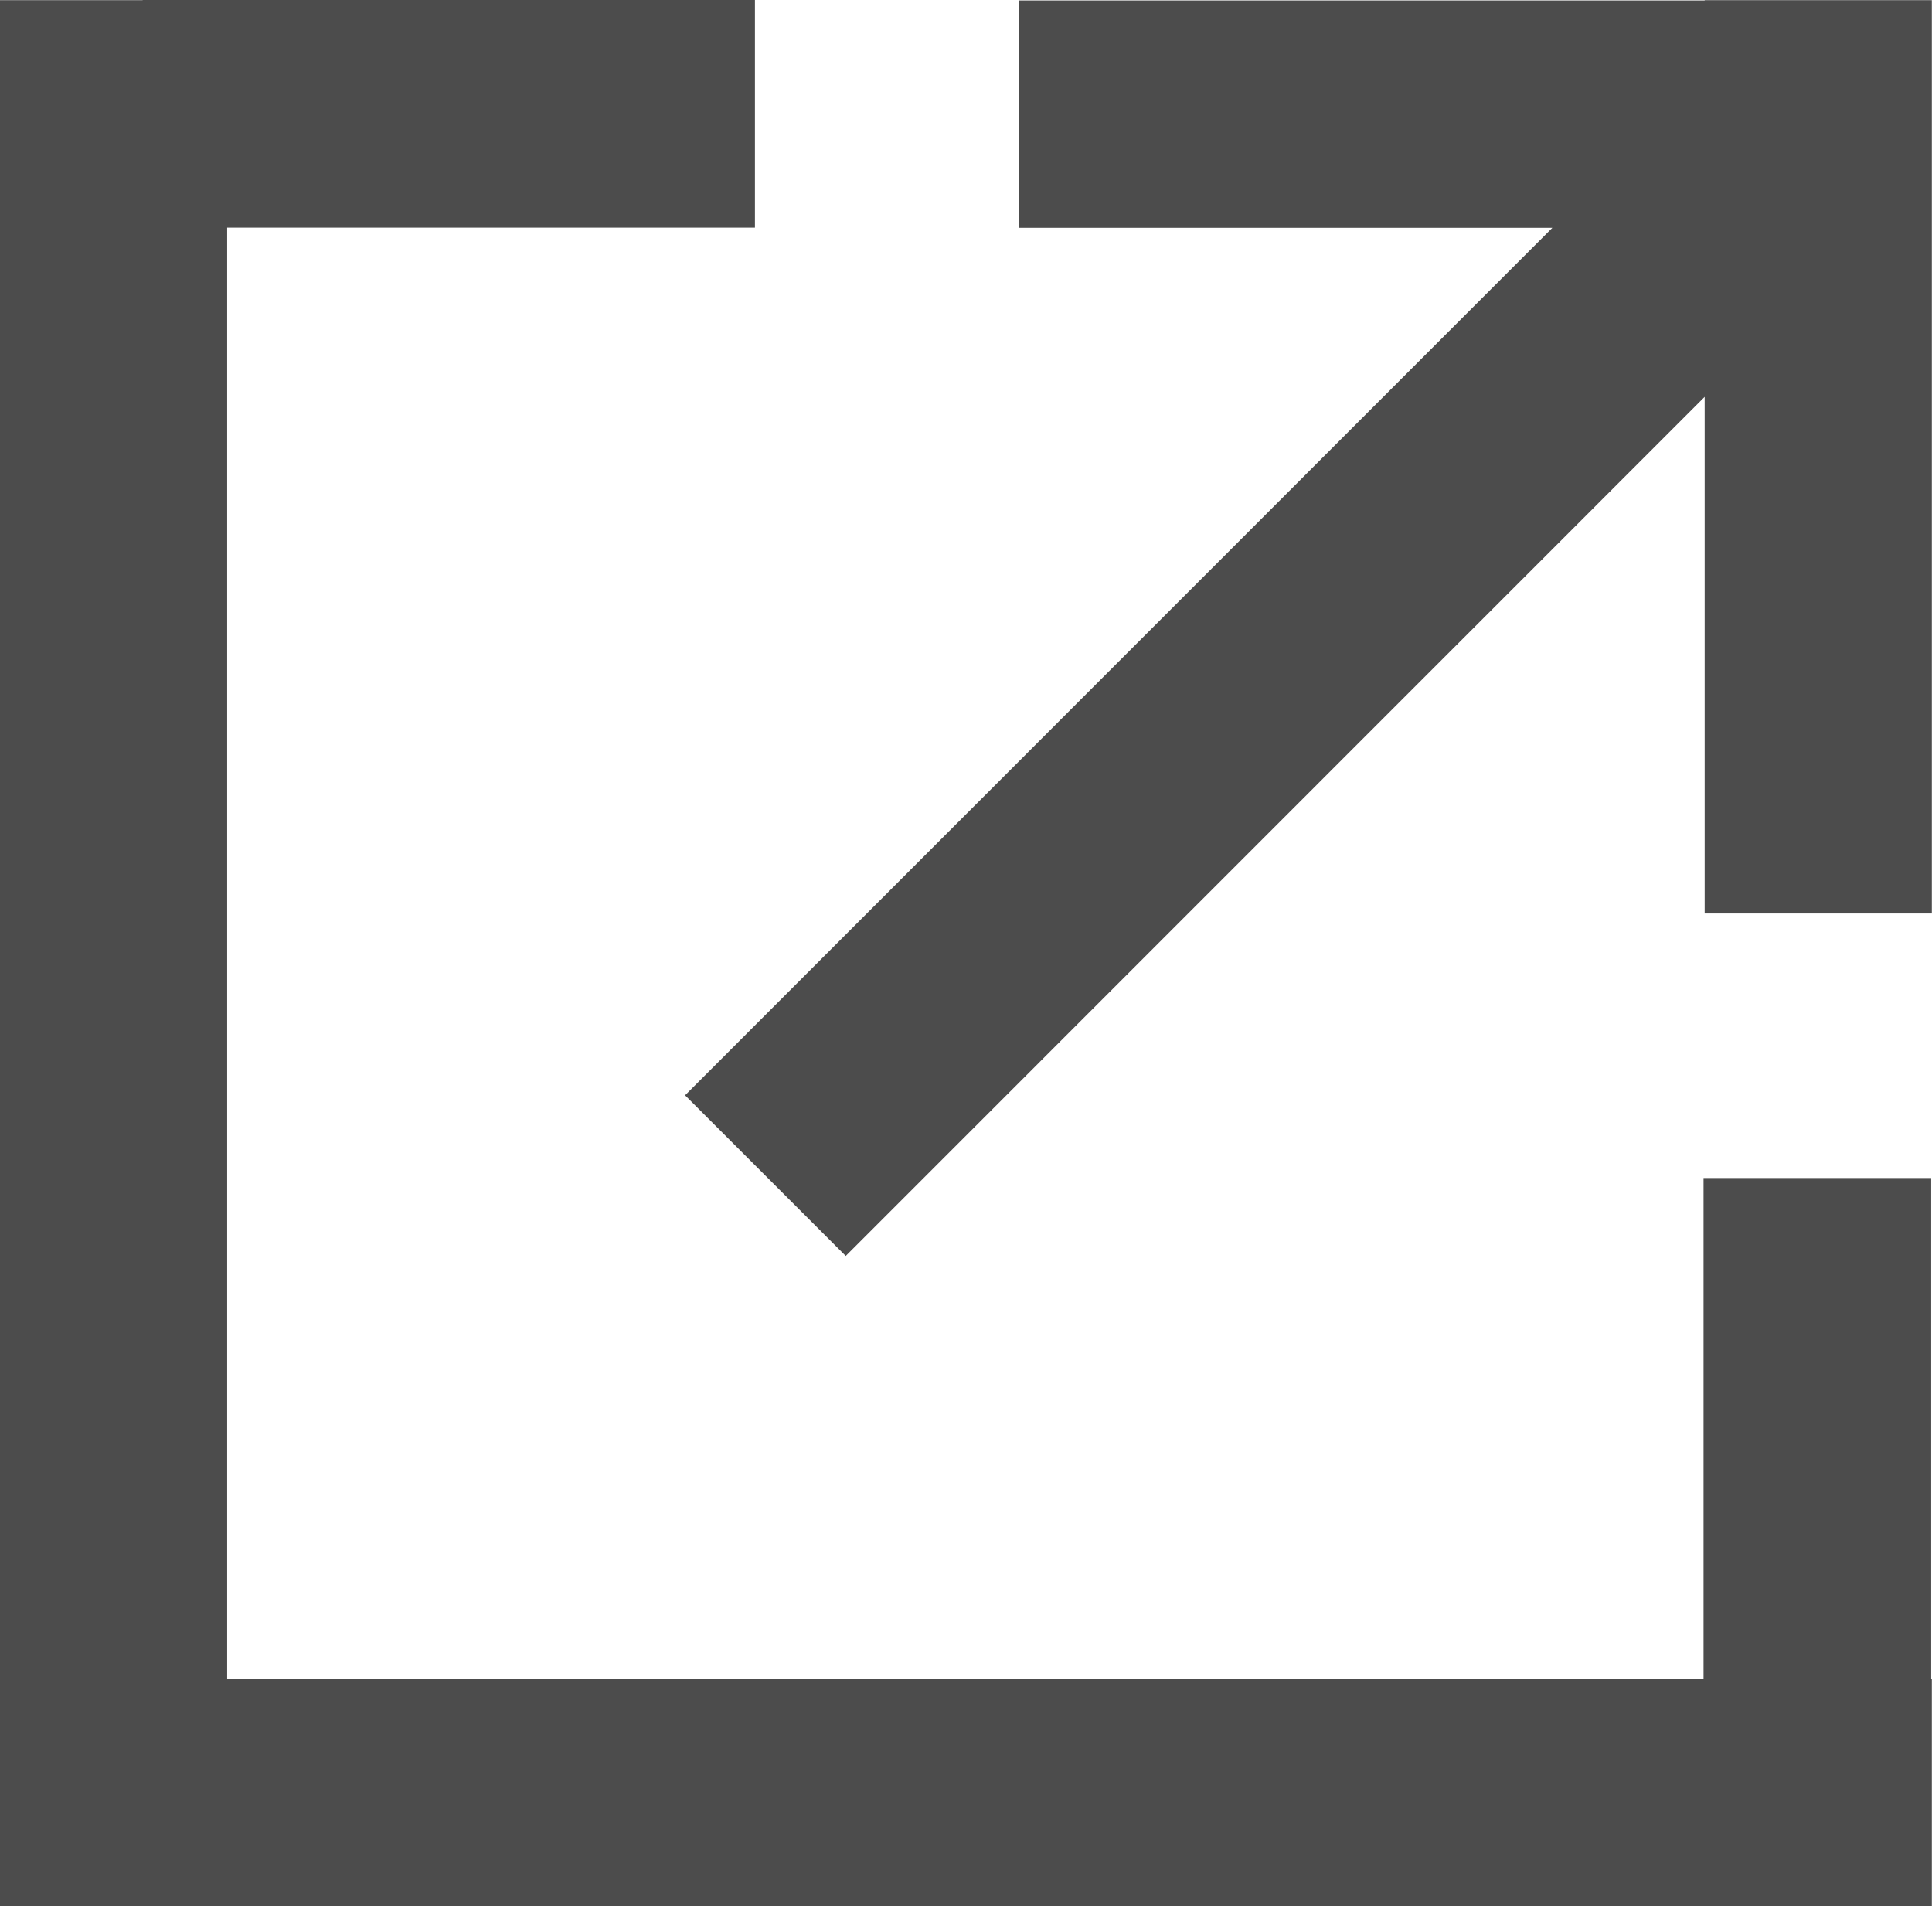
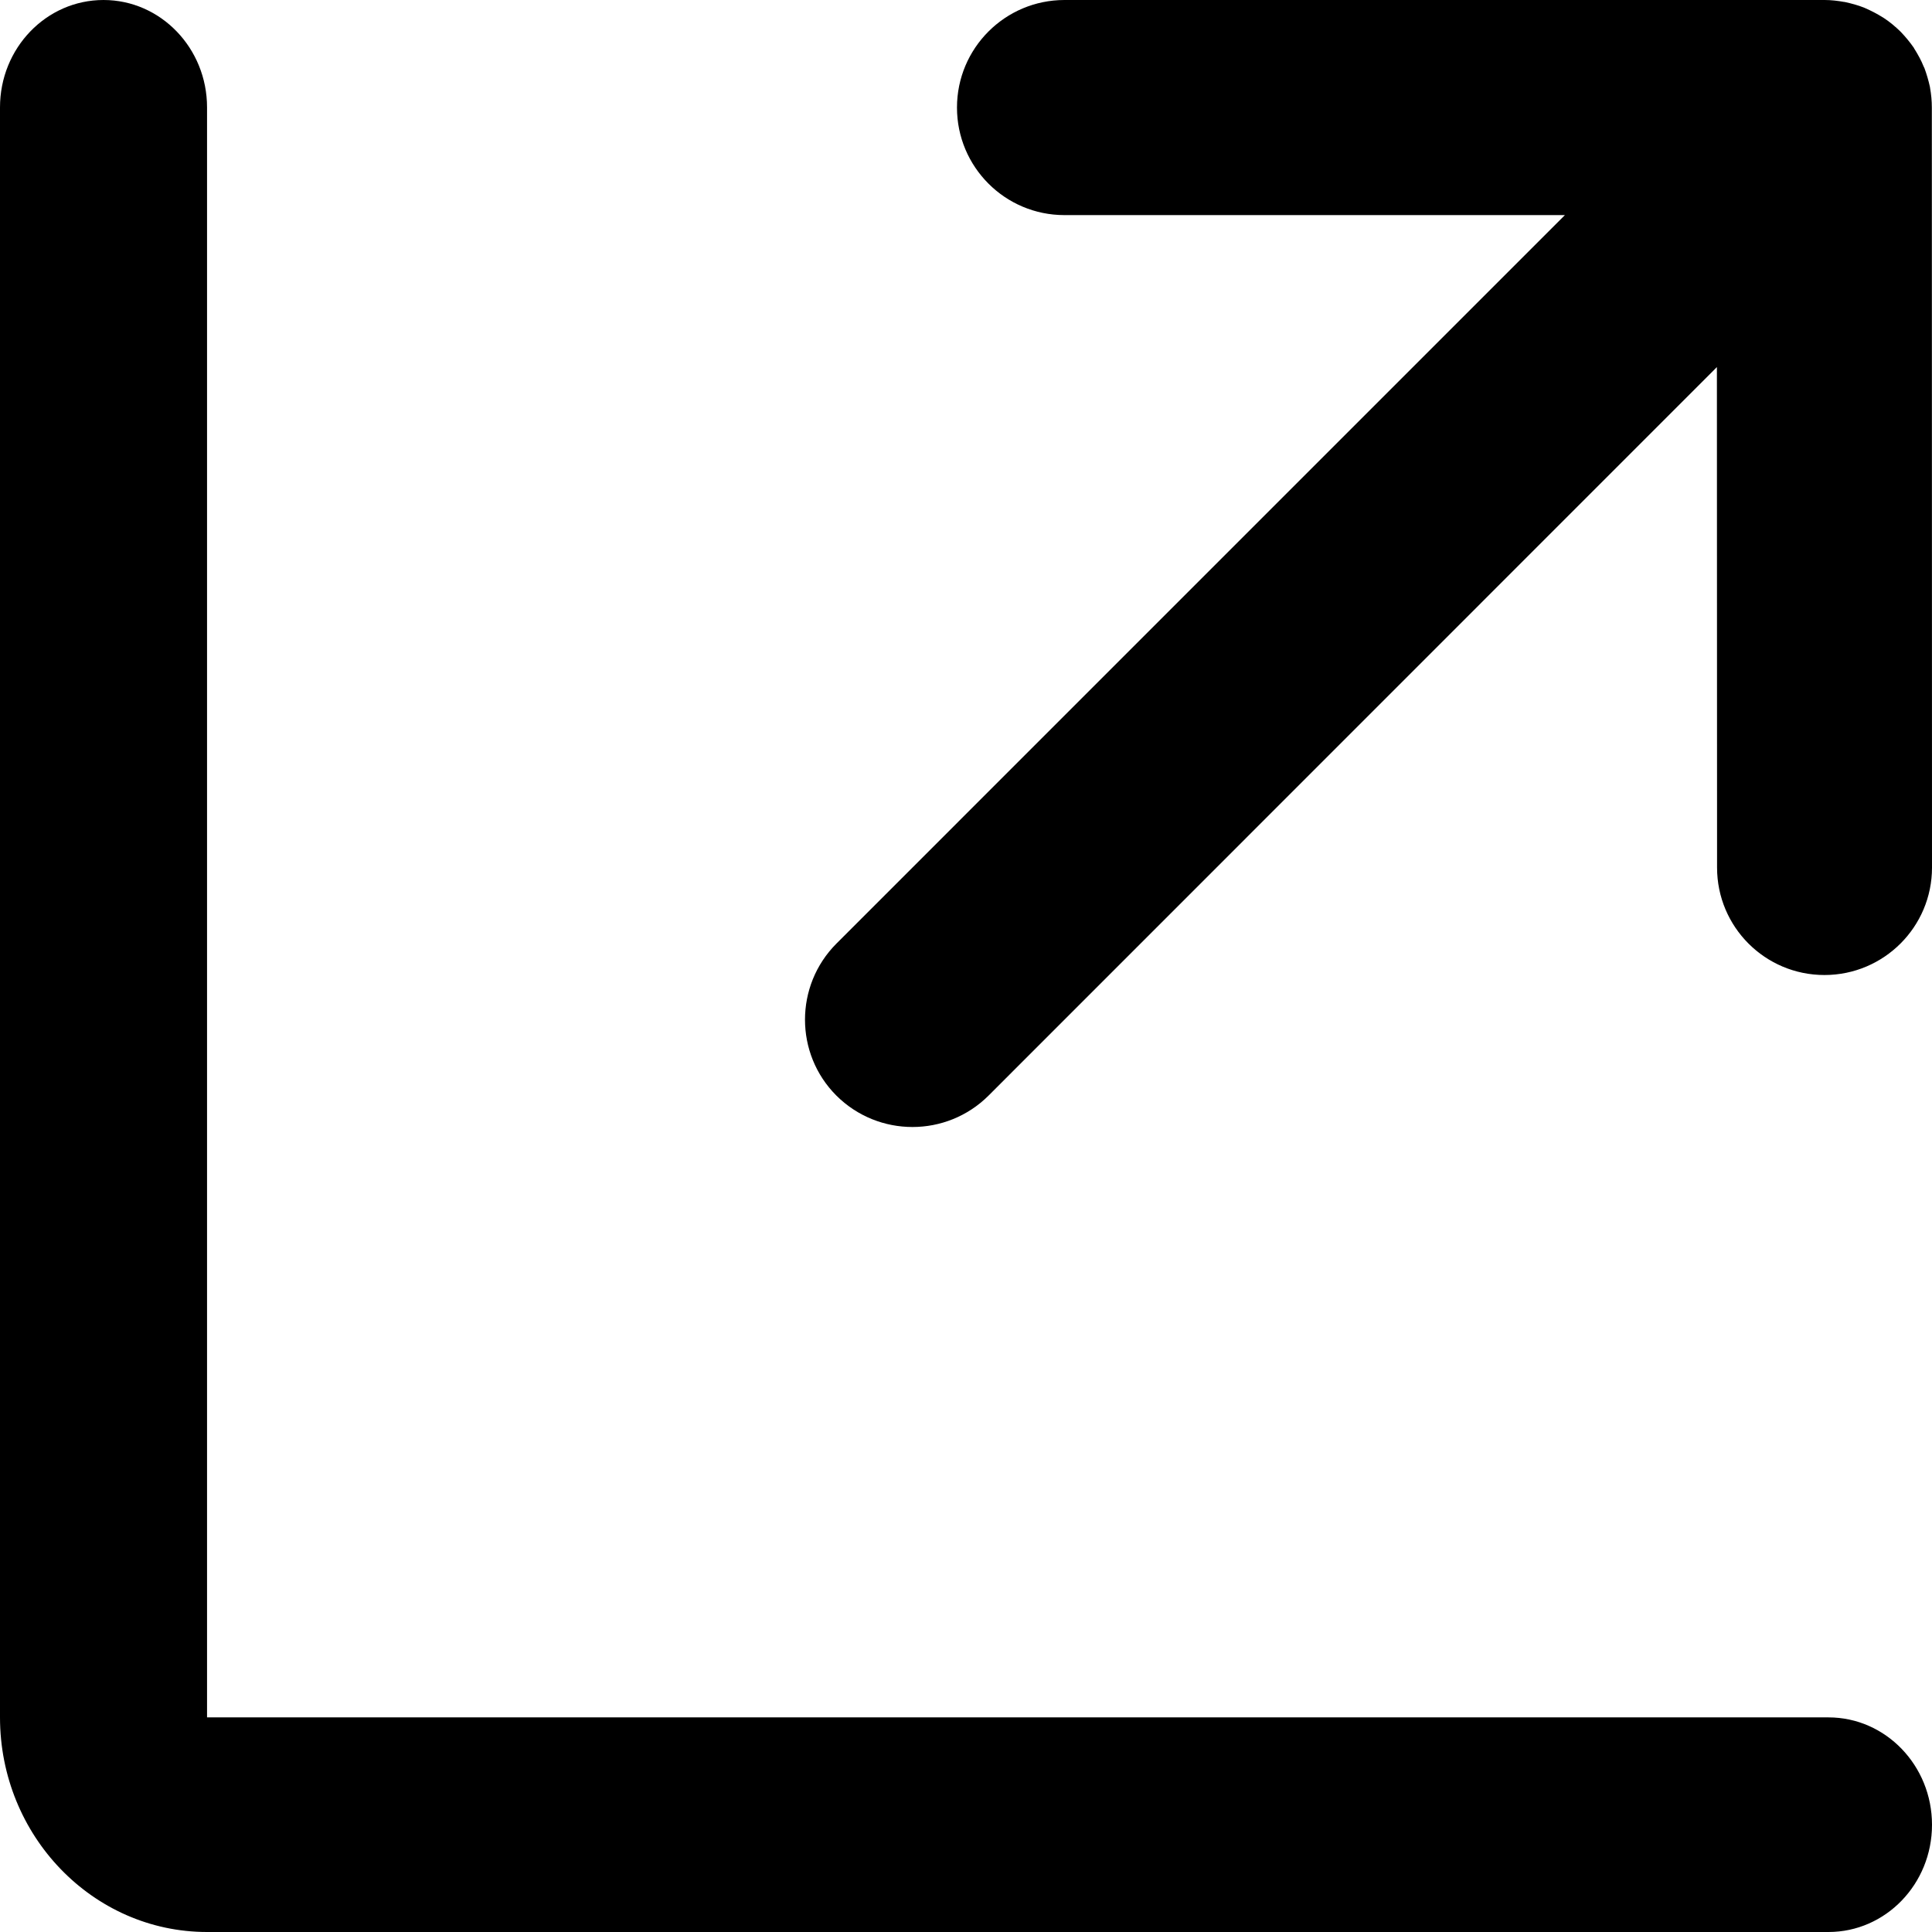
- <svg xmlns="http://www.w3.org/2000/svg" width="12" height="12" viewBox="0 0 12 12">
-   <g opacity="0.7">
-     <path fill-rule="evenodd" clip-rule="evenodd" d="M10.588 0.001V0.003H6.327V1.415H9.642L4.255 6.803L5.253 7.801L10.588 2.465V5.674H11.999V0.001H10.588Z" />
-     <path fill-rule="evenodd" clip-rule="evenodd" d="M0.886 0V0.001H-0.001V11.839H11.999V10.427H11.995V7.317H10.581V10.427H1.411V1.414H4.689V0H0.886Z" />
-   </g>
+ <svg xmlns="http://www.w3.org/2000/svg" width="12" height="12" viewBox="0 0 12 12" fill="currentColor">
+   <path fill-rule="evenodd" clip-rule="evenodd" d="M11.357 10.667H1.286V0.667C1.286 0.299 0.998 0 0.643 0C0.287 0 0 0.299 0 0.667V10.667C0 11.402 0.576 12 1.286 12H11.357C11.712 12 12 11.702 12 11.334C12 10.966 11.712 10.667 11.357 10.667Z" />
+   <path fill-rule="evenodd" clip-rule="evenodd" d="M6.14 6.805L10.664 2.28L10.665 5.389C10.665 5.757 10.963 6.056 11.332 6.056C11.701 6.056 12 5.757 12 5.389L11.999 0.669V0.668C11.999 0.626 11.995 0.586 11.988 0.546L11.987 0.539C11.978 0.499 11.967 0.461 11.953 0.423C11.951 0.42 11.95 0.417 11.948 0.413C11.934 0.377 11.914 0.341 11.893 0.307C11.89 0.304 11.889 0.301 11.888 0.298C11.863 0.262 11.835 0.228 11.805 0.197C11.804 0.197 11.804 0.196 11.804 0.196L11.803 0.195C11.772 0.165 11.738 0.136 11.701 0.112C11.699 0.111 11.696 0.109 11.693 0.107C11.659 0.086 11.623 0.067 11.586 0.051C11.583 0.05 11.579 0.048 11.577 0.047C11.539 0.032 11.501 0.022 11.461 0.013C11.459 0.012 11.456 0.012 11.454 0.012C11.415 0.005 11.374 0 11.333 0H11.332H6.612C6.243 0 5.944 0.299 5.944 0.668C5.944 0.852 6.018 1.019 6.14 1.141C6.26 1.261 6.427 1.336 6.611 1.336H9.72L5.195 5.861C4.935 6.122 4.935 6.545 5.195 6.805C5.456 7.065 5.879 7.065 6.14 6.805Z" />
</svg>
